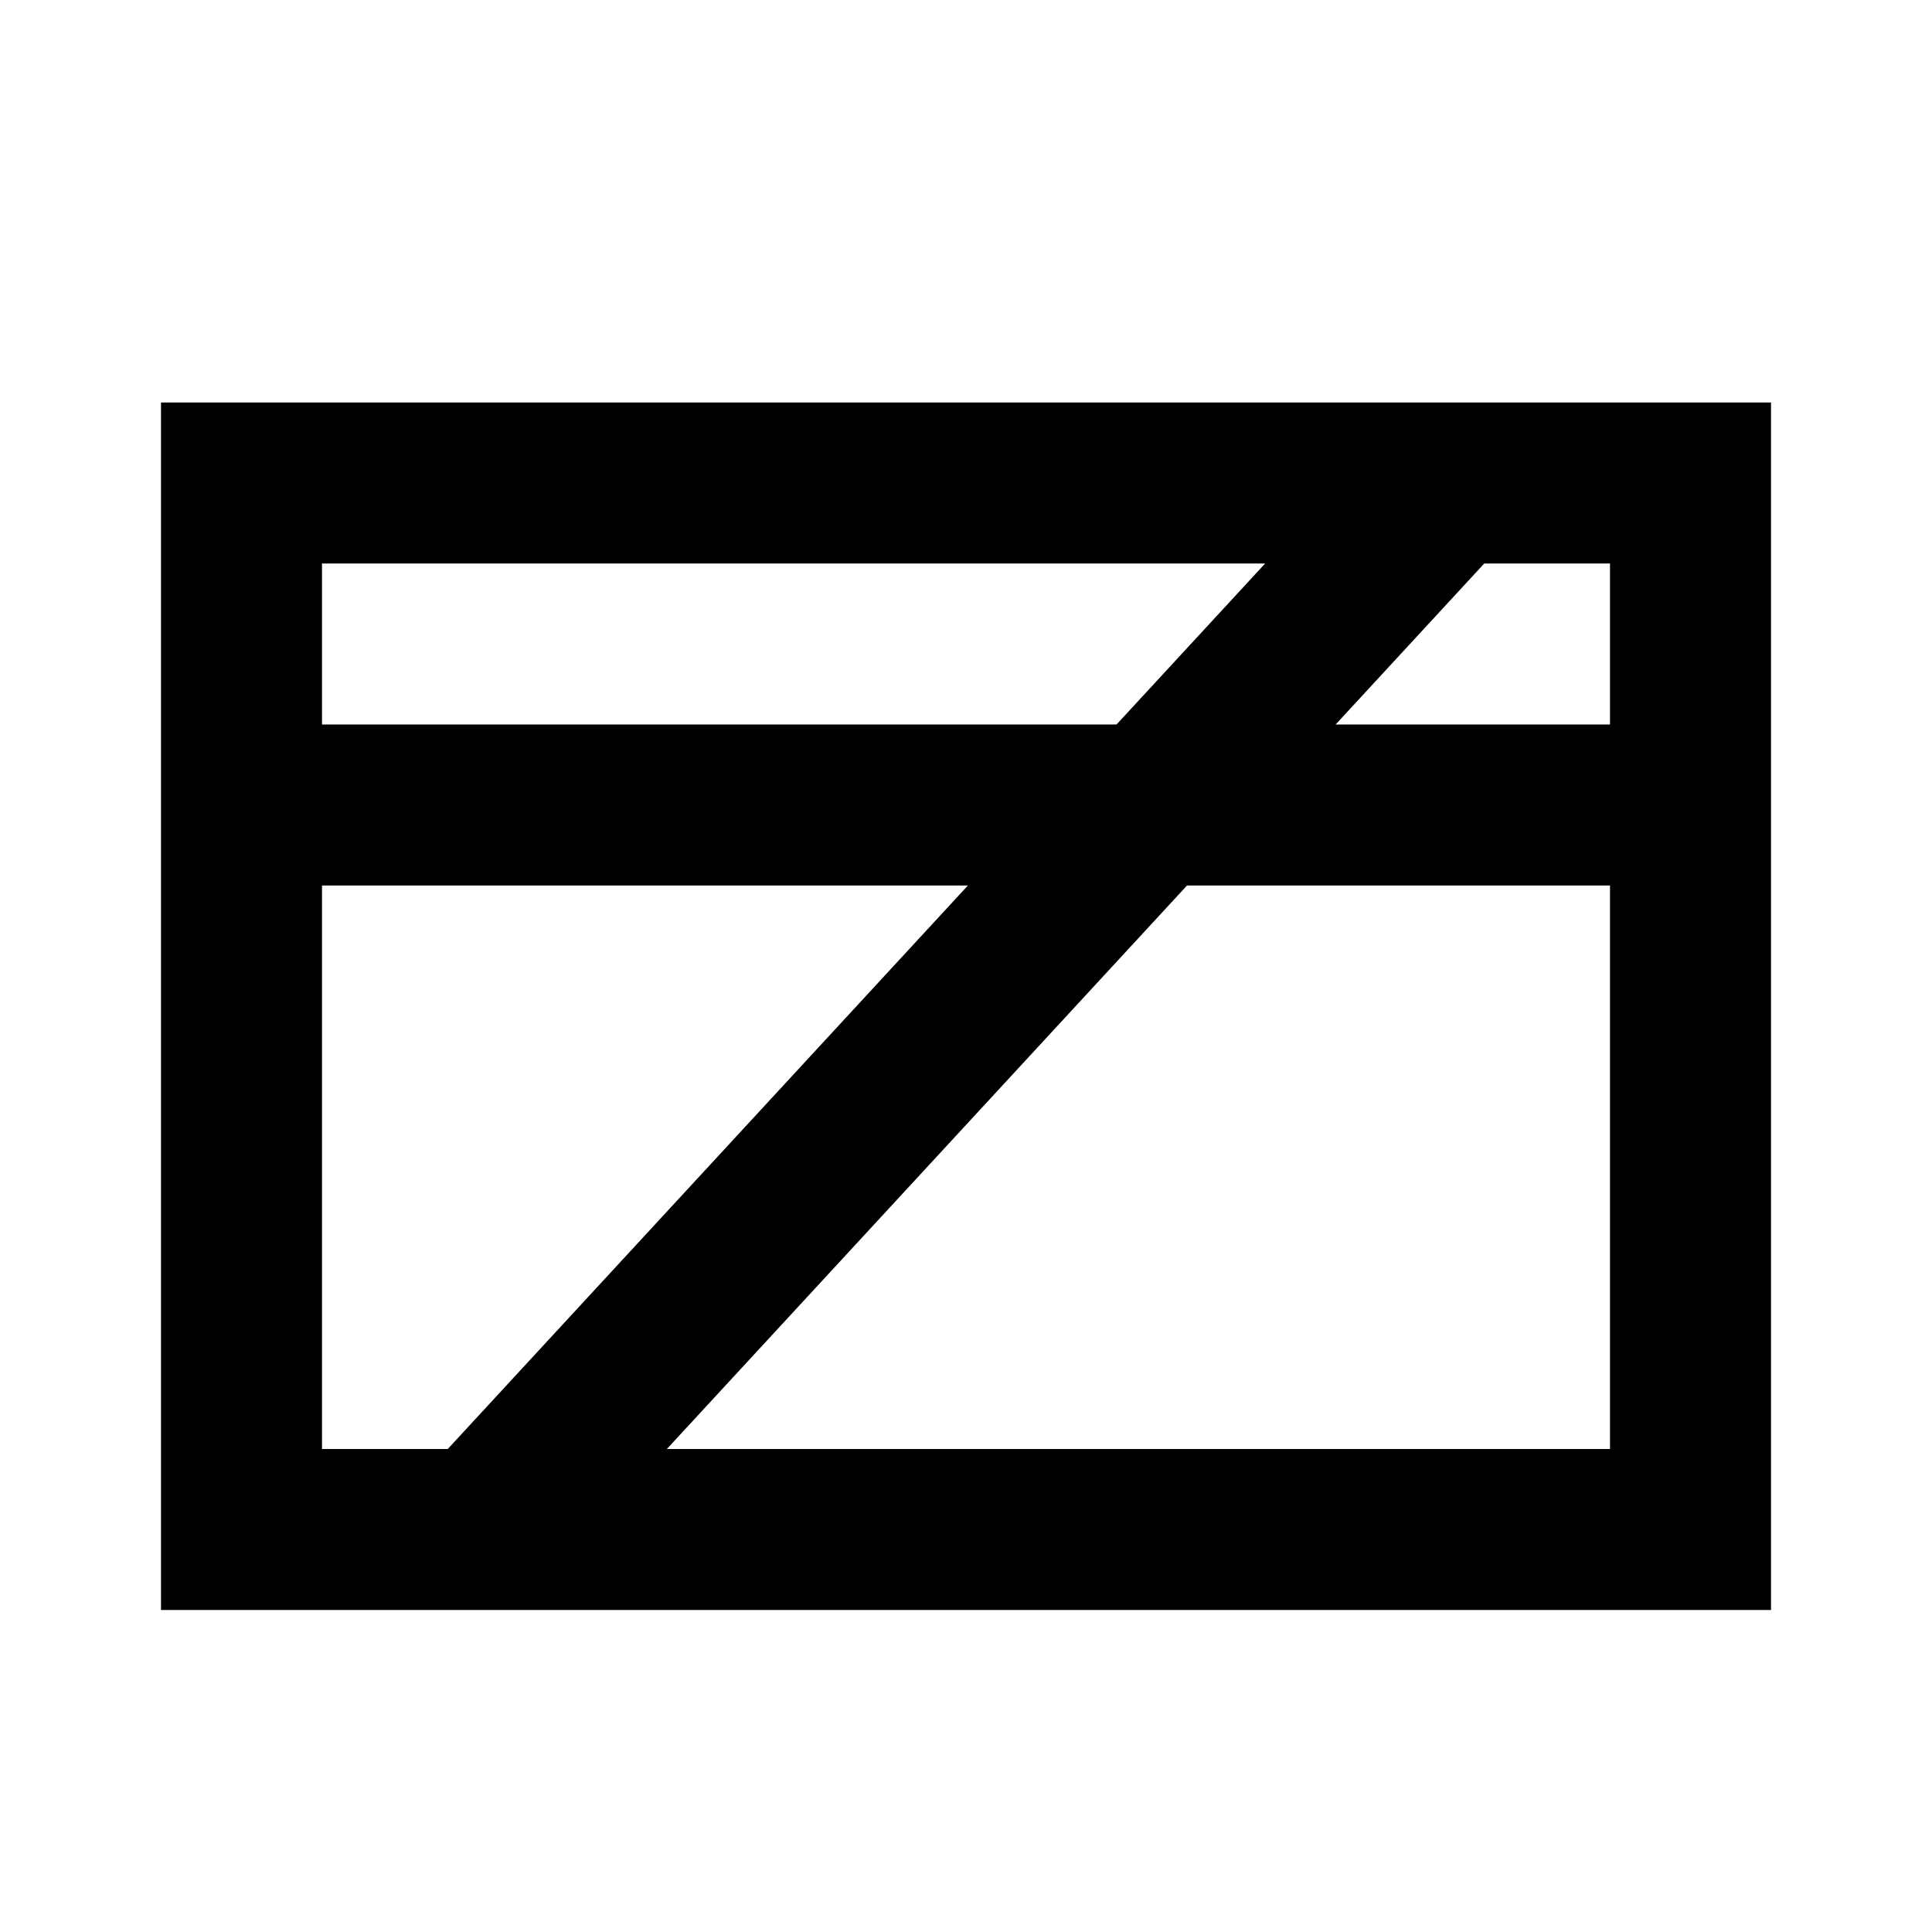
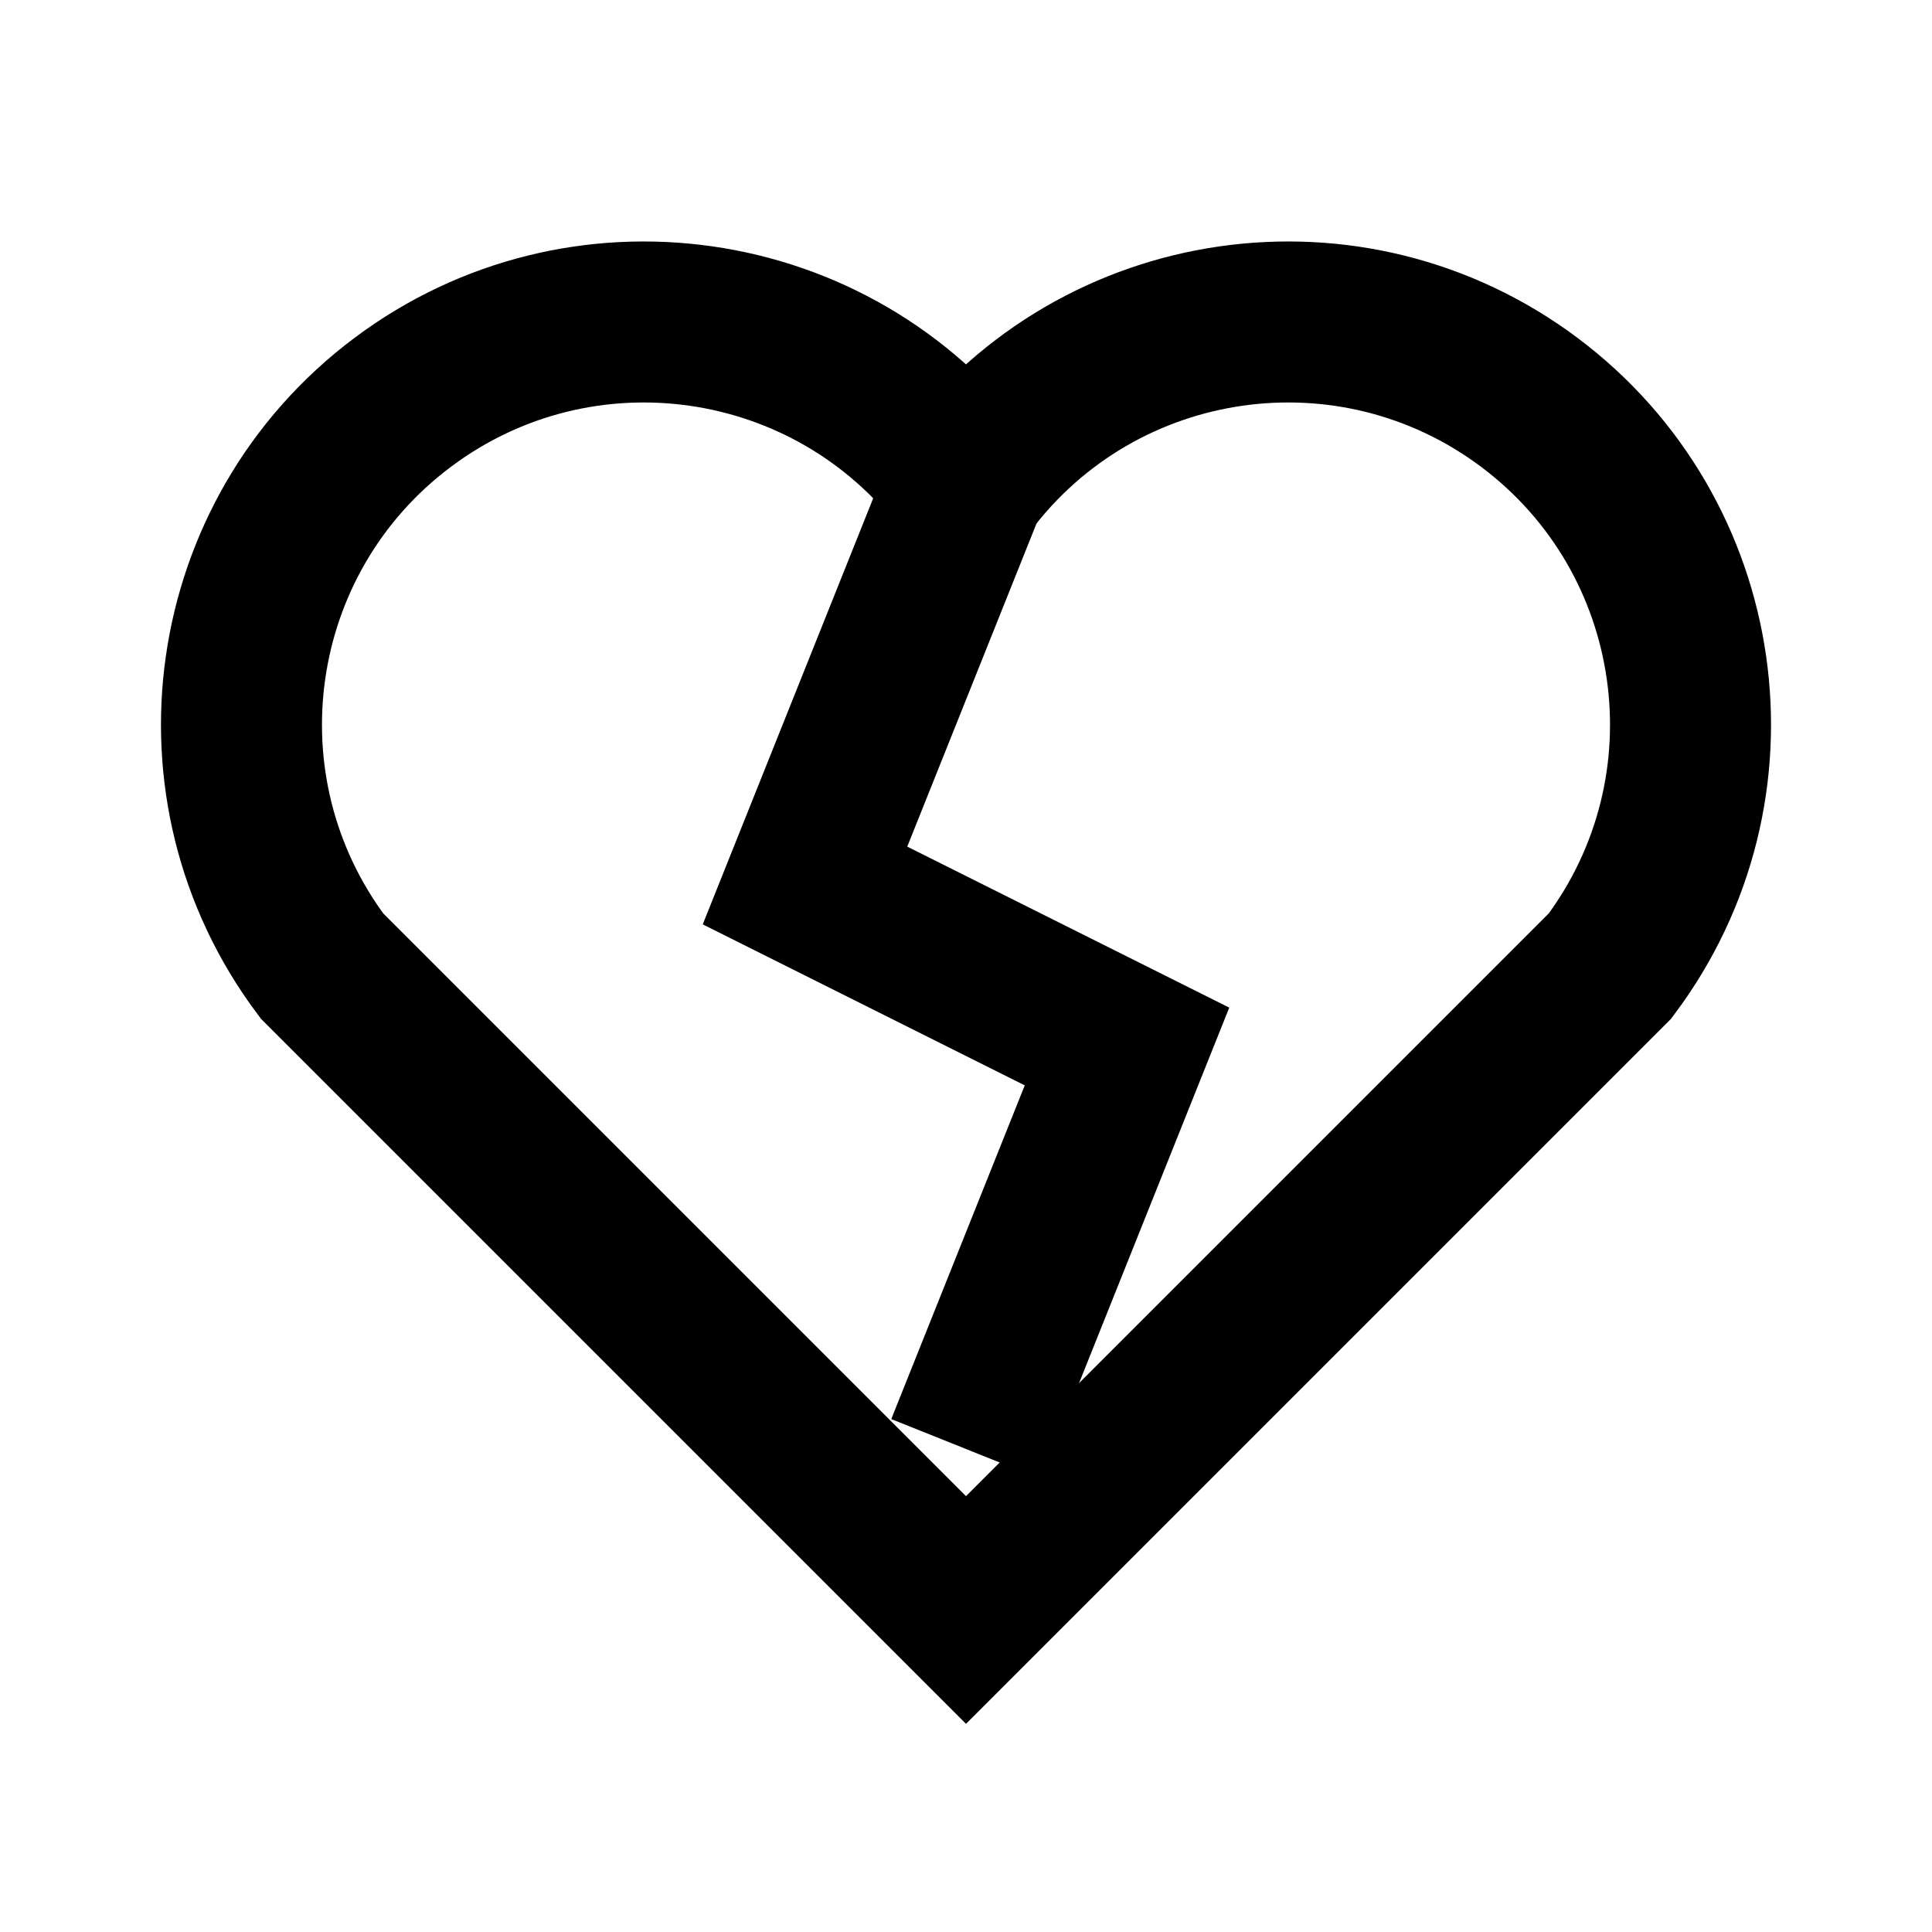
<svg xmlns="http://www.w3.org/2000/svg" width="24" height="24" viewBox="0 0 24 24" fill="none" stroke="currentColor" stroke-width="2" stroke-linecap="butt" stroke-linejoin="miter">
-   <rect x="3" y="6" width="18" height="13" />
-   <path d="M3 10h18" />
-   <path d="M6 19 18 6" />
+   <path d="M12 20 4 12a4.5 4.5 0 0 1 8-6 4.5 4.5 0 0 1 8 6z" />
+   <path d="M12 6l-2 5 4 2-2 5" />
</svg>
